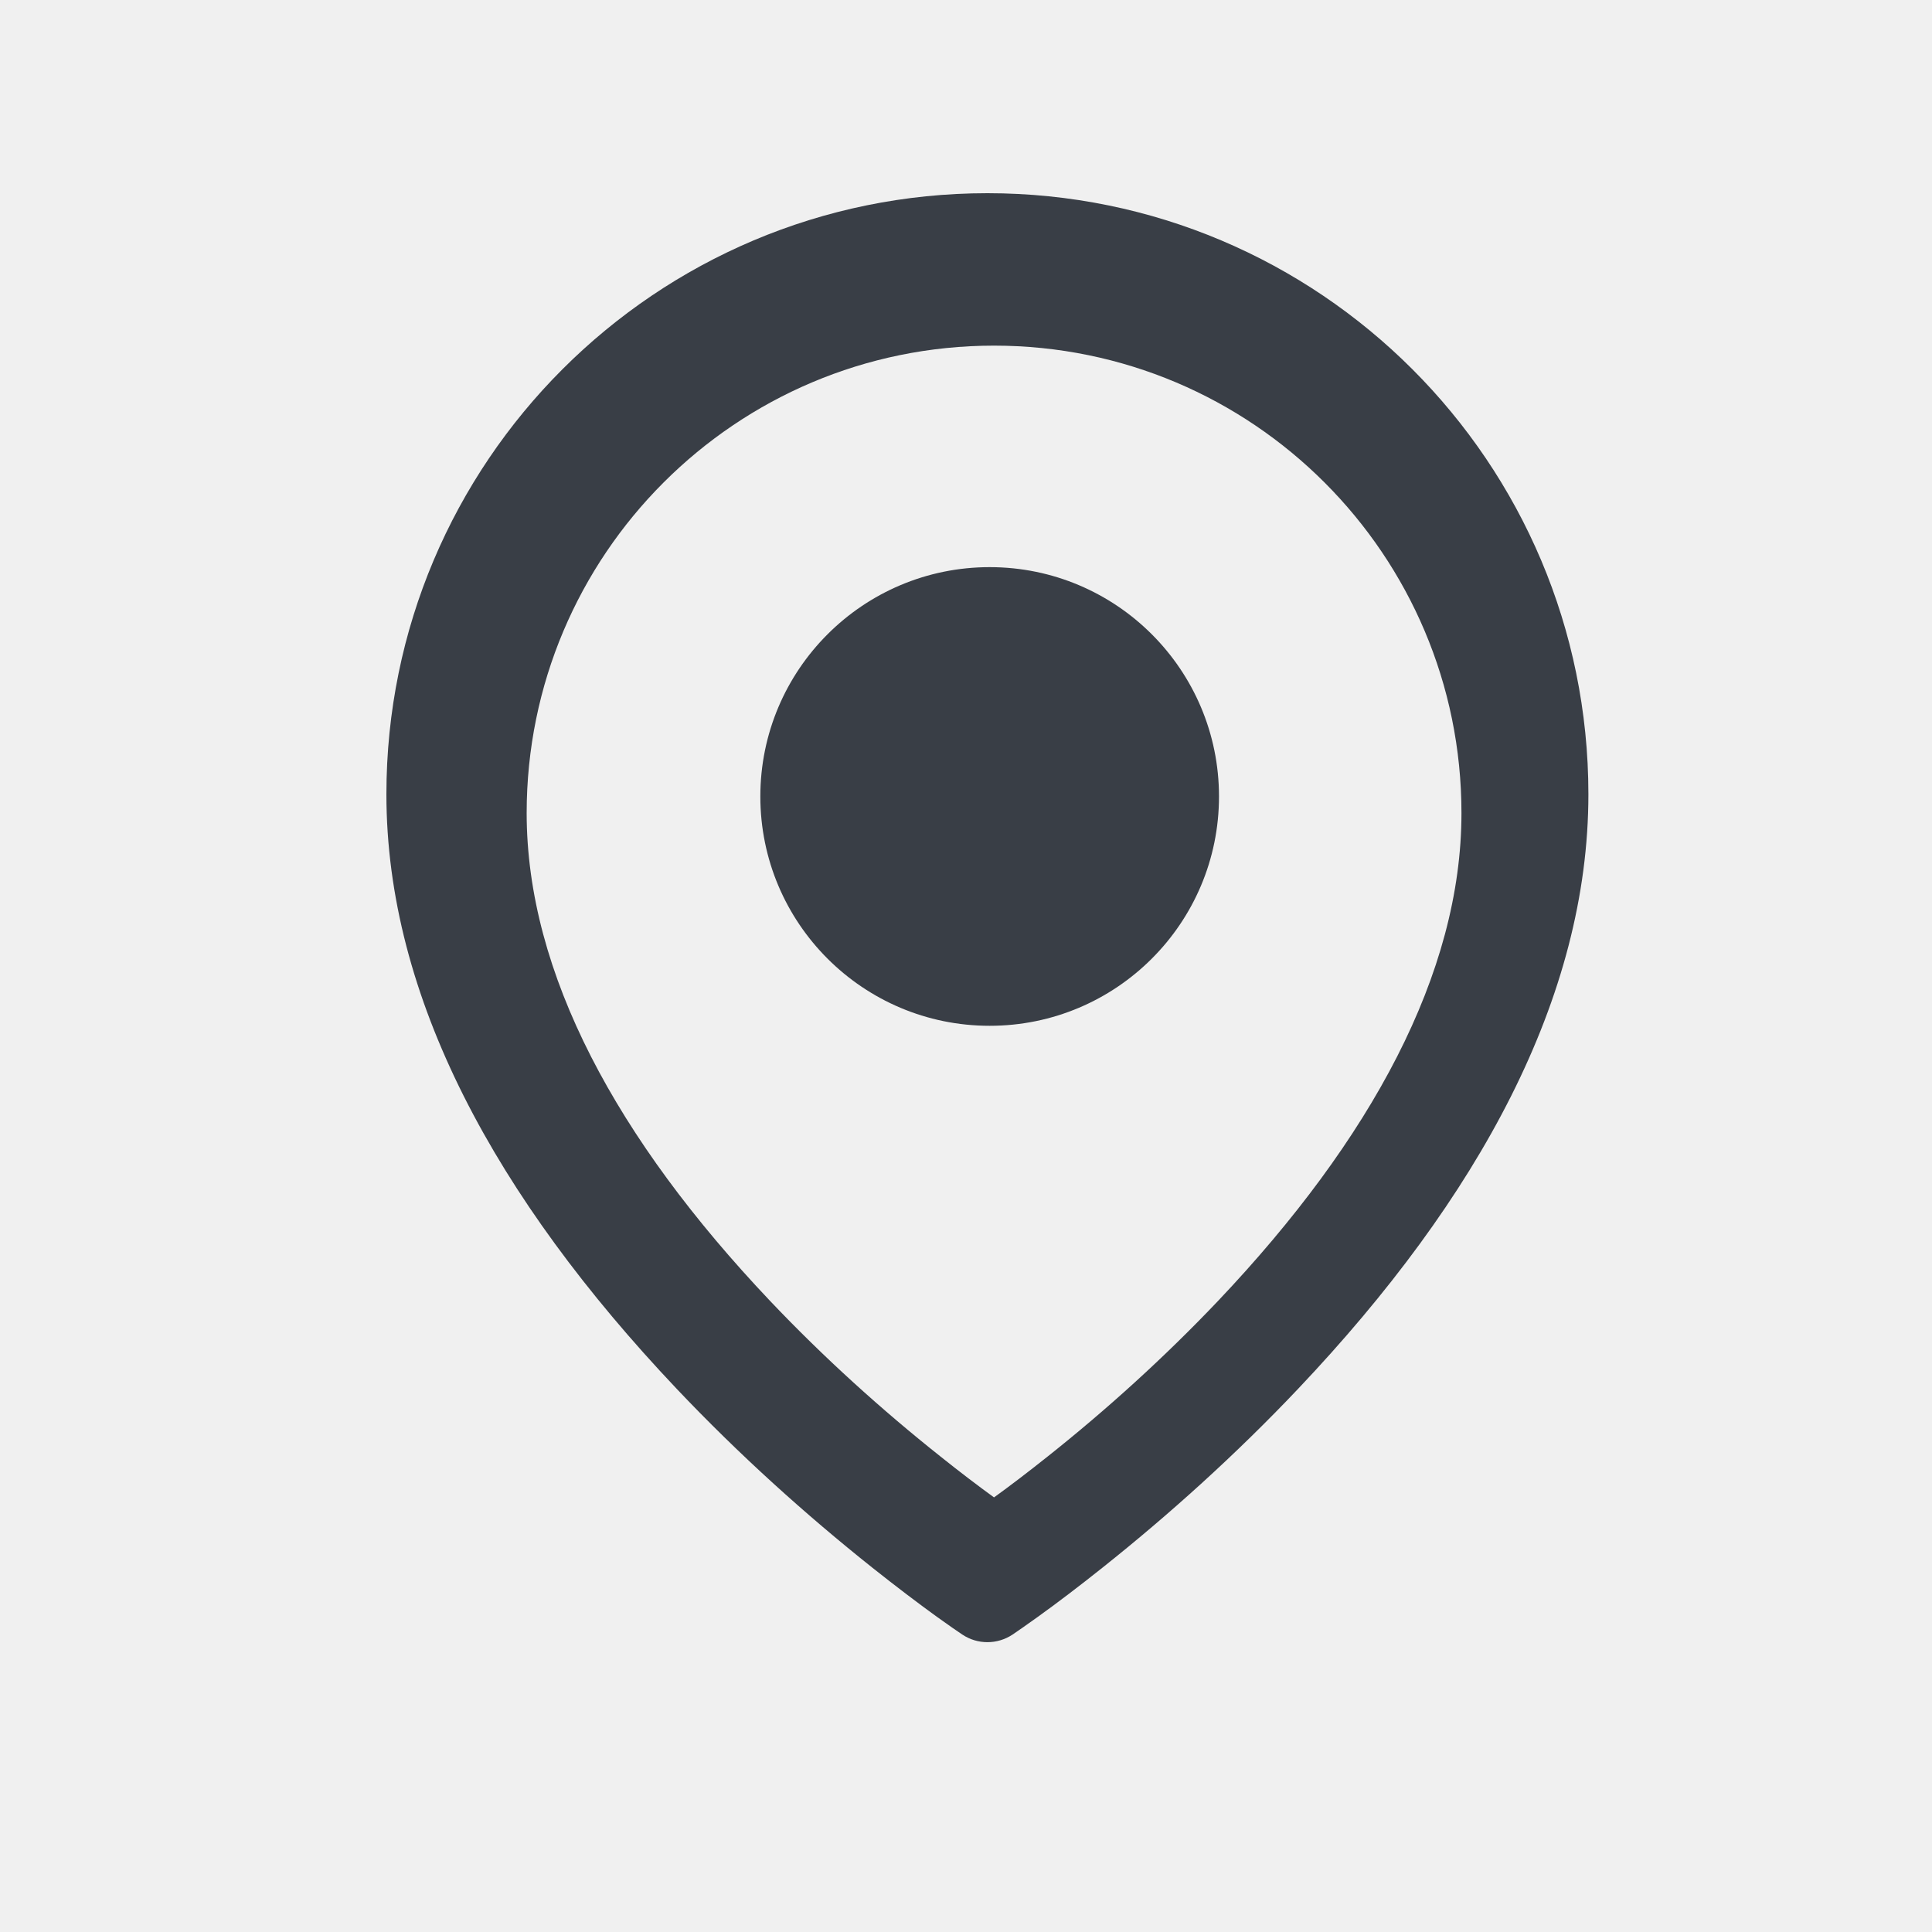
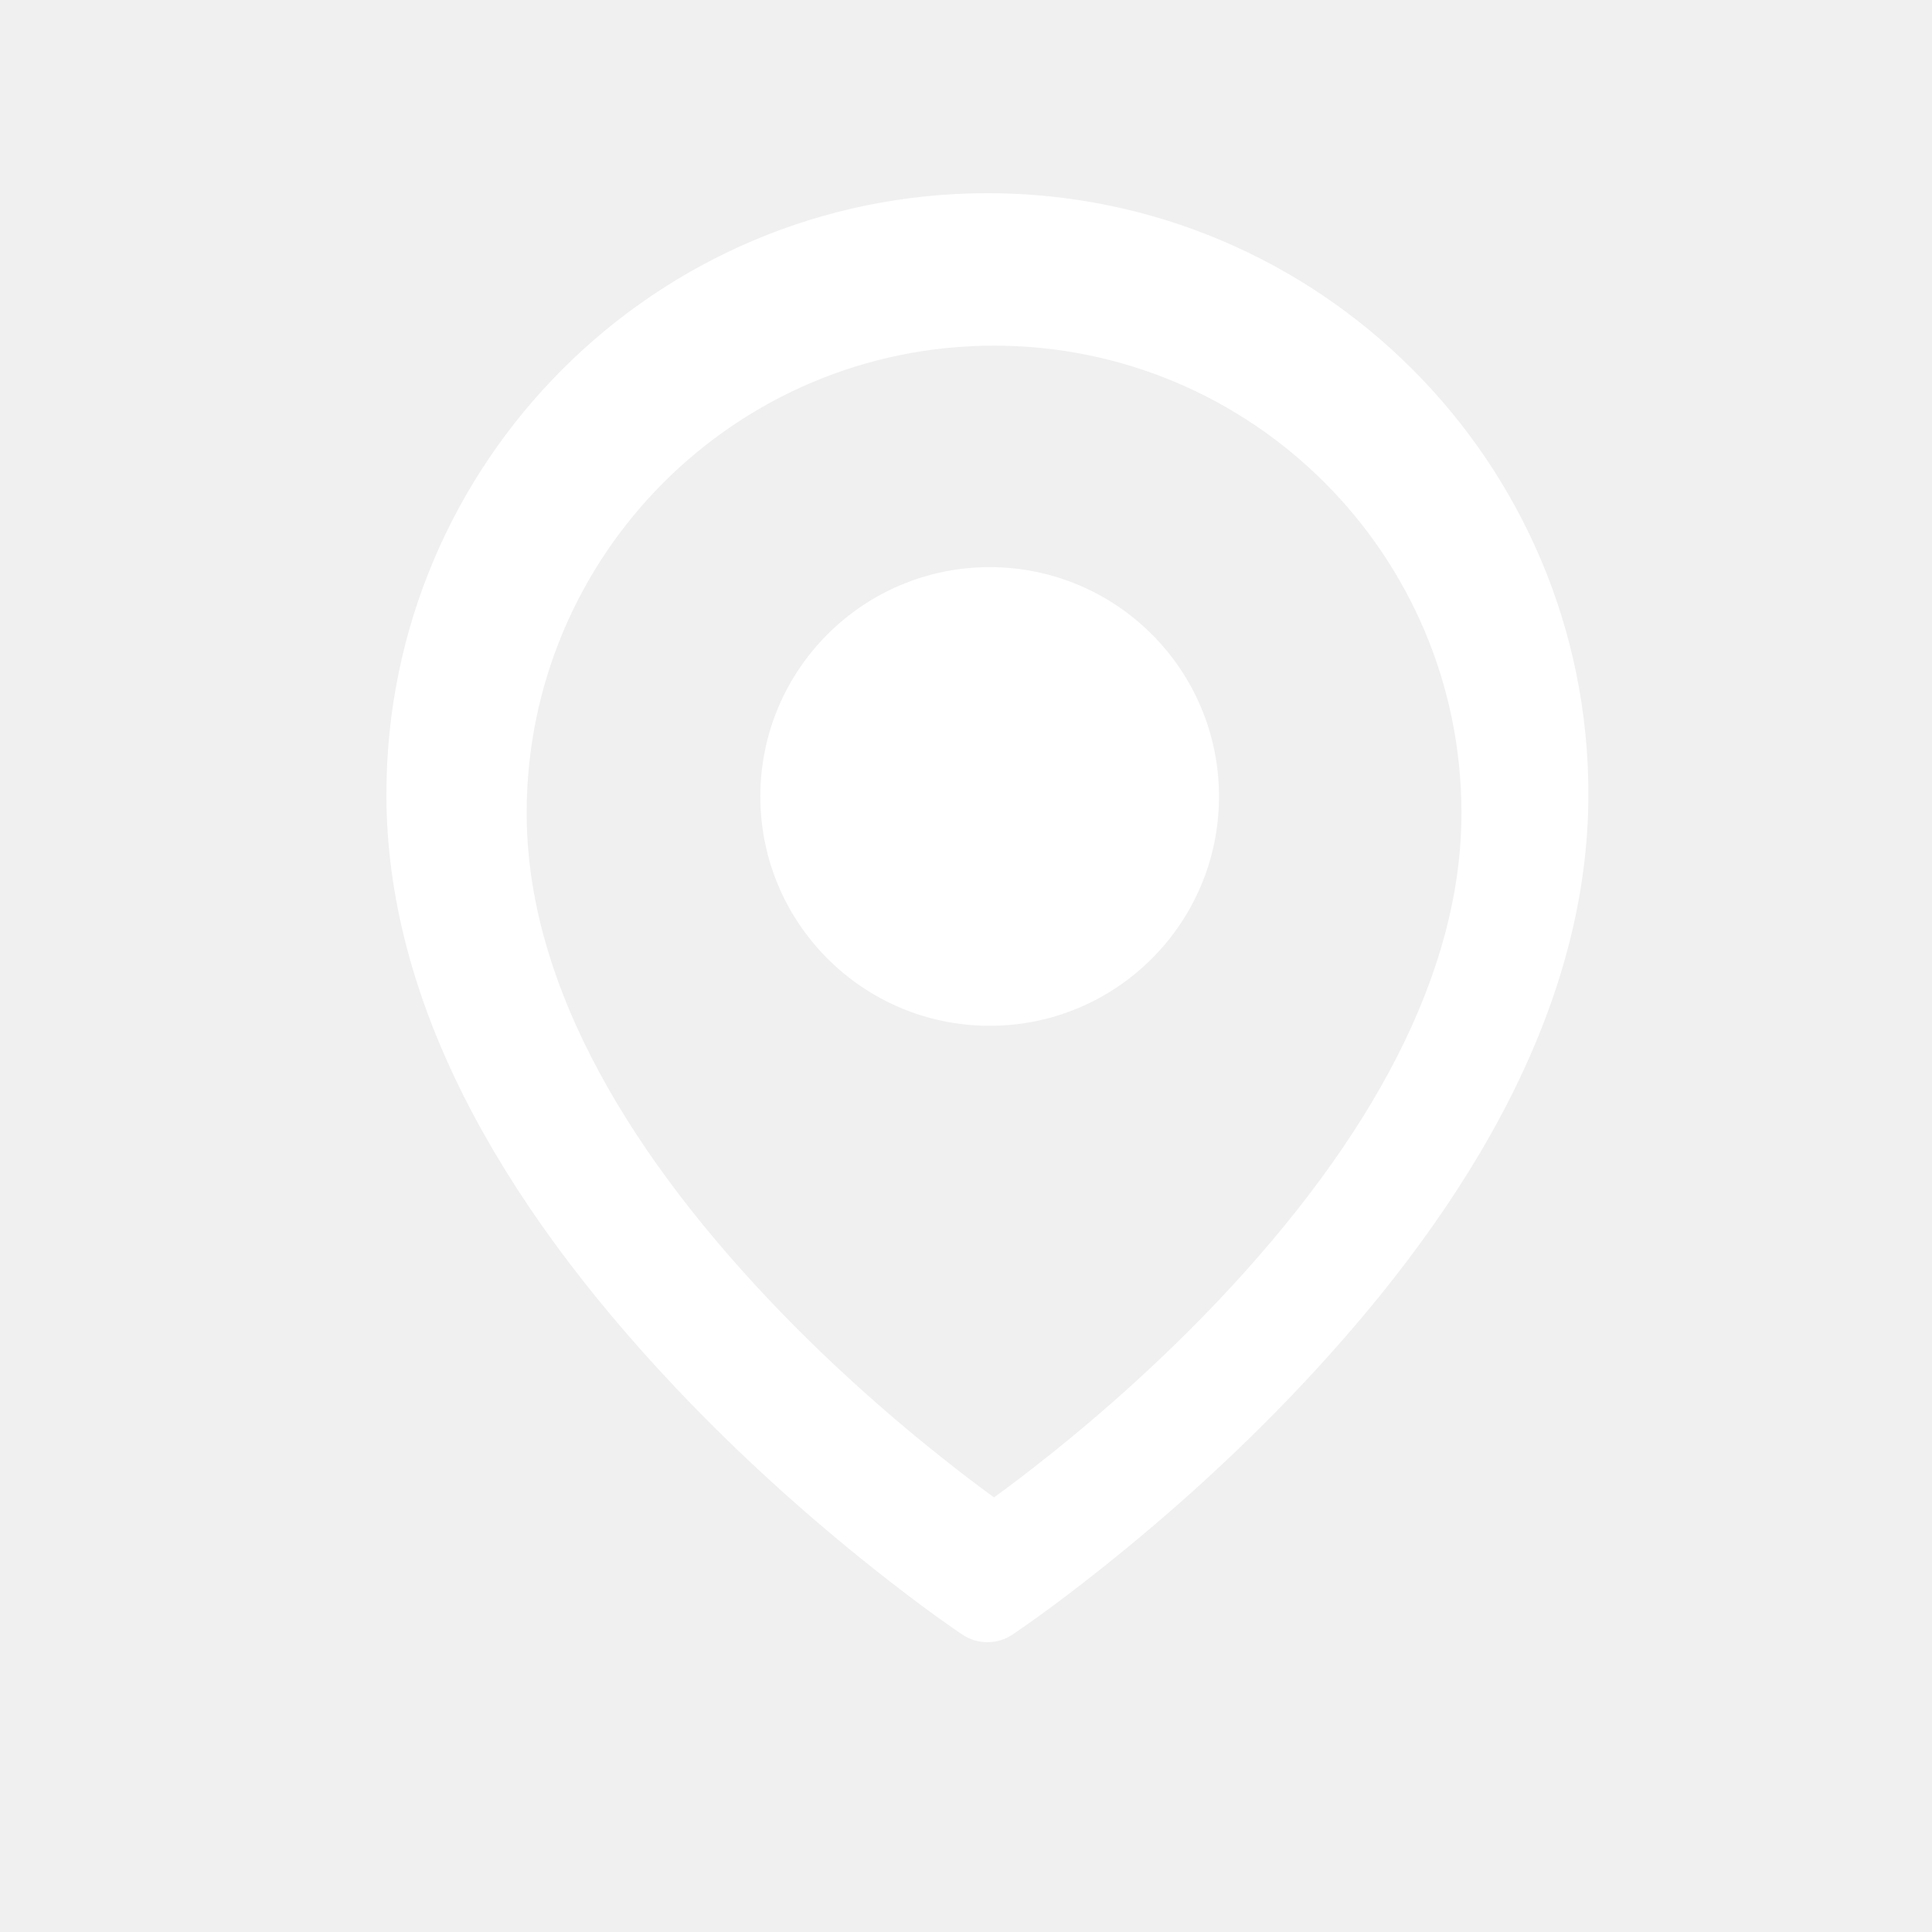
<svg xmlns="http://www.w3.org/2000/svg" width="20px" height="20px" viewBox="0 0 20 20" version="1.1">
  <defs />
  <g id="Page-2&amp;3_活動&amp;主播" stroke="none" stroke-width="1" fill="none" fill-rule="evenodd">
-     <path d="M10.846,15.077 C11.449,14.598 12.051,14.055 12.613,13.463 C14.191,11.797 15.129,10.077 15.129,8.417 C15.129,5.744 12.963,3.578 10.29,3.578 C7.618,3.578 5.452,5.744 5.452,8.417 C5.452,10.077 6.39,11.797 7.968,13.463 C8.529,14.055 9.132,14.598 9.735,15.077 C9.935,15.237 10.122,15.379 10.29,15.501 C10.459,15.379 10.645,15.237 10.846,15.077 Z M13.438,14.377 C12.793,15.058 12.103,15.679 11.412,16.229 C11.171,16.421 10.946,16.592 10.743,16.738 C10.62,16.826 10.531,16.888 10.482,16.921 C10.324,17.026 10.119,17.026 9.962,16.921 C9.912,16.888 9.823,16.826 9.7,16.738 C9.498,16.592 9.273,16.421 9.031,16.229 C8.34,15.679 7.65,15.058 7.005,14.377 C5.133,12.4 4,10.324 4,8.222 C4,4.786 6.786,2 10.222,2 C13.658,2 16.443,4.786 16.443,8.222 C16.443,10.324 15.311,12.4 13.438,14.377 Z M10.245,10.619 C11.556,10.619 12.619,9.556 12.619,8.245 C12.619,6.934 11.556,5.871 10.245,5.871 C8.934,5.871 7.871,6.934 7.871,8.245 C7.871,9.556 8.934,10.619 10.245,10.619 Z" id="locate" fill="#393E46" fill-rule="nonzero" />
+     <path d="M10.846,15.077 C11.449,14.598 12.051,14.055 12.613,13.463 C14.191,11.797 15.129,10.077 15.129,8.417 C15.129,5.744 12.963,3.578 10.29,3.578 C7.618,3.578 5.452,5.744 5.452,8.417 C5.452,10.077 6.39,11.797 7.968,13.463 C8.529,14.055 9.132,14.598 9.735,15.077 C9.935,15.237 10.122,15.379 10.29,15.501 C10.459,15.379 10.645,15.237 10.846,15.077 Z M13.438,14.377 C12.793,15.058 12.103,15.679 11.412,16.229 C11.171,16.421 10.946,16.592 10.743,16.738 C10.62,16.826 10.531,16.888 10.482,16.921 C10.324,17.026 10.119,17.026 9.962,16.921 C9.912,16.888 9.823,16.826 9.7,16.738 C9.498,16.592 9.273,16.421 9.031,16.229 C8.34,15.679 7.65,15.058 7.005,14.377 C5.133,12.4 4,10.324 4,8.222 C4,4.786 6.786,2 10.222,2 C13.658,2 16.443,4.786 16.443,8.222 C16.443,10.324 15.311,12.4 13.438,14.377 Z M10.245,10.619 C11.556,10.619 12.619,9.556 12.619,8.245 C12.619,6.934 11.556,5.871 10.245,5.871 C8.934,5.871 7.871,6.934 7.871,8.245 C7.871,9.556 8.934,10.619 10.245,10.619 Z" id="locate" fill="#FFFFFF" fill-rule="nonzero" />
  </g>
</svg>
